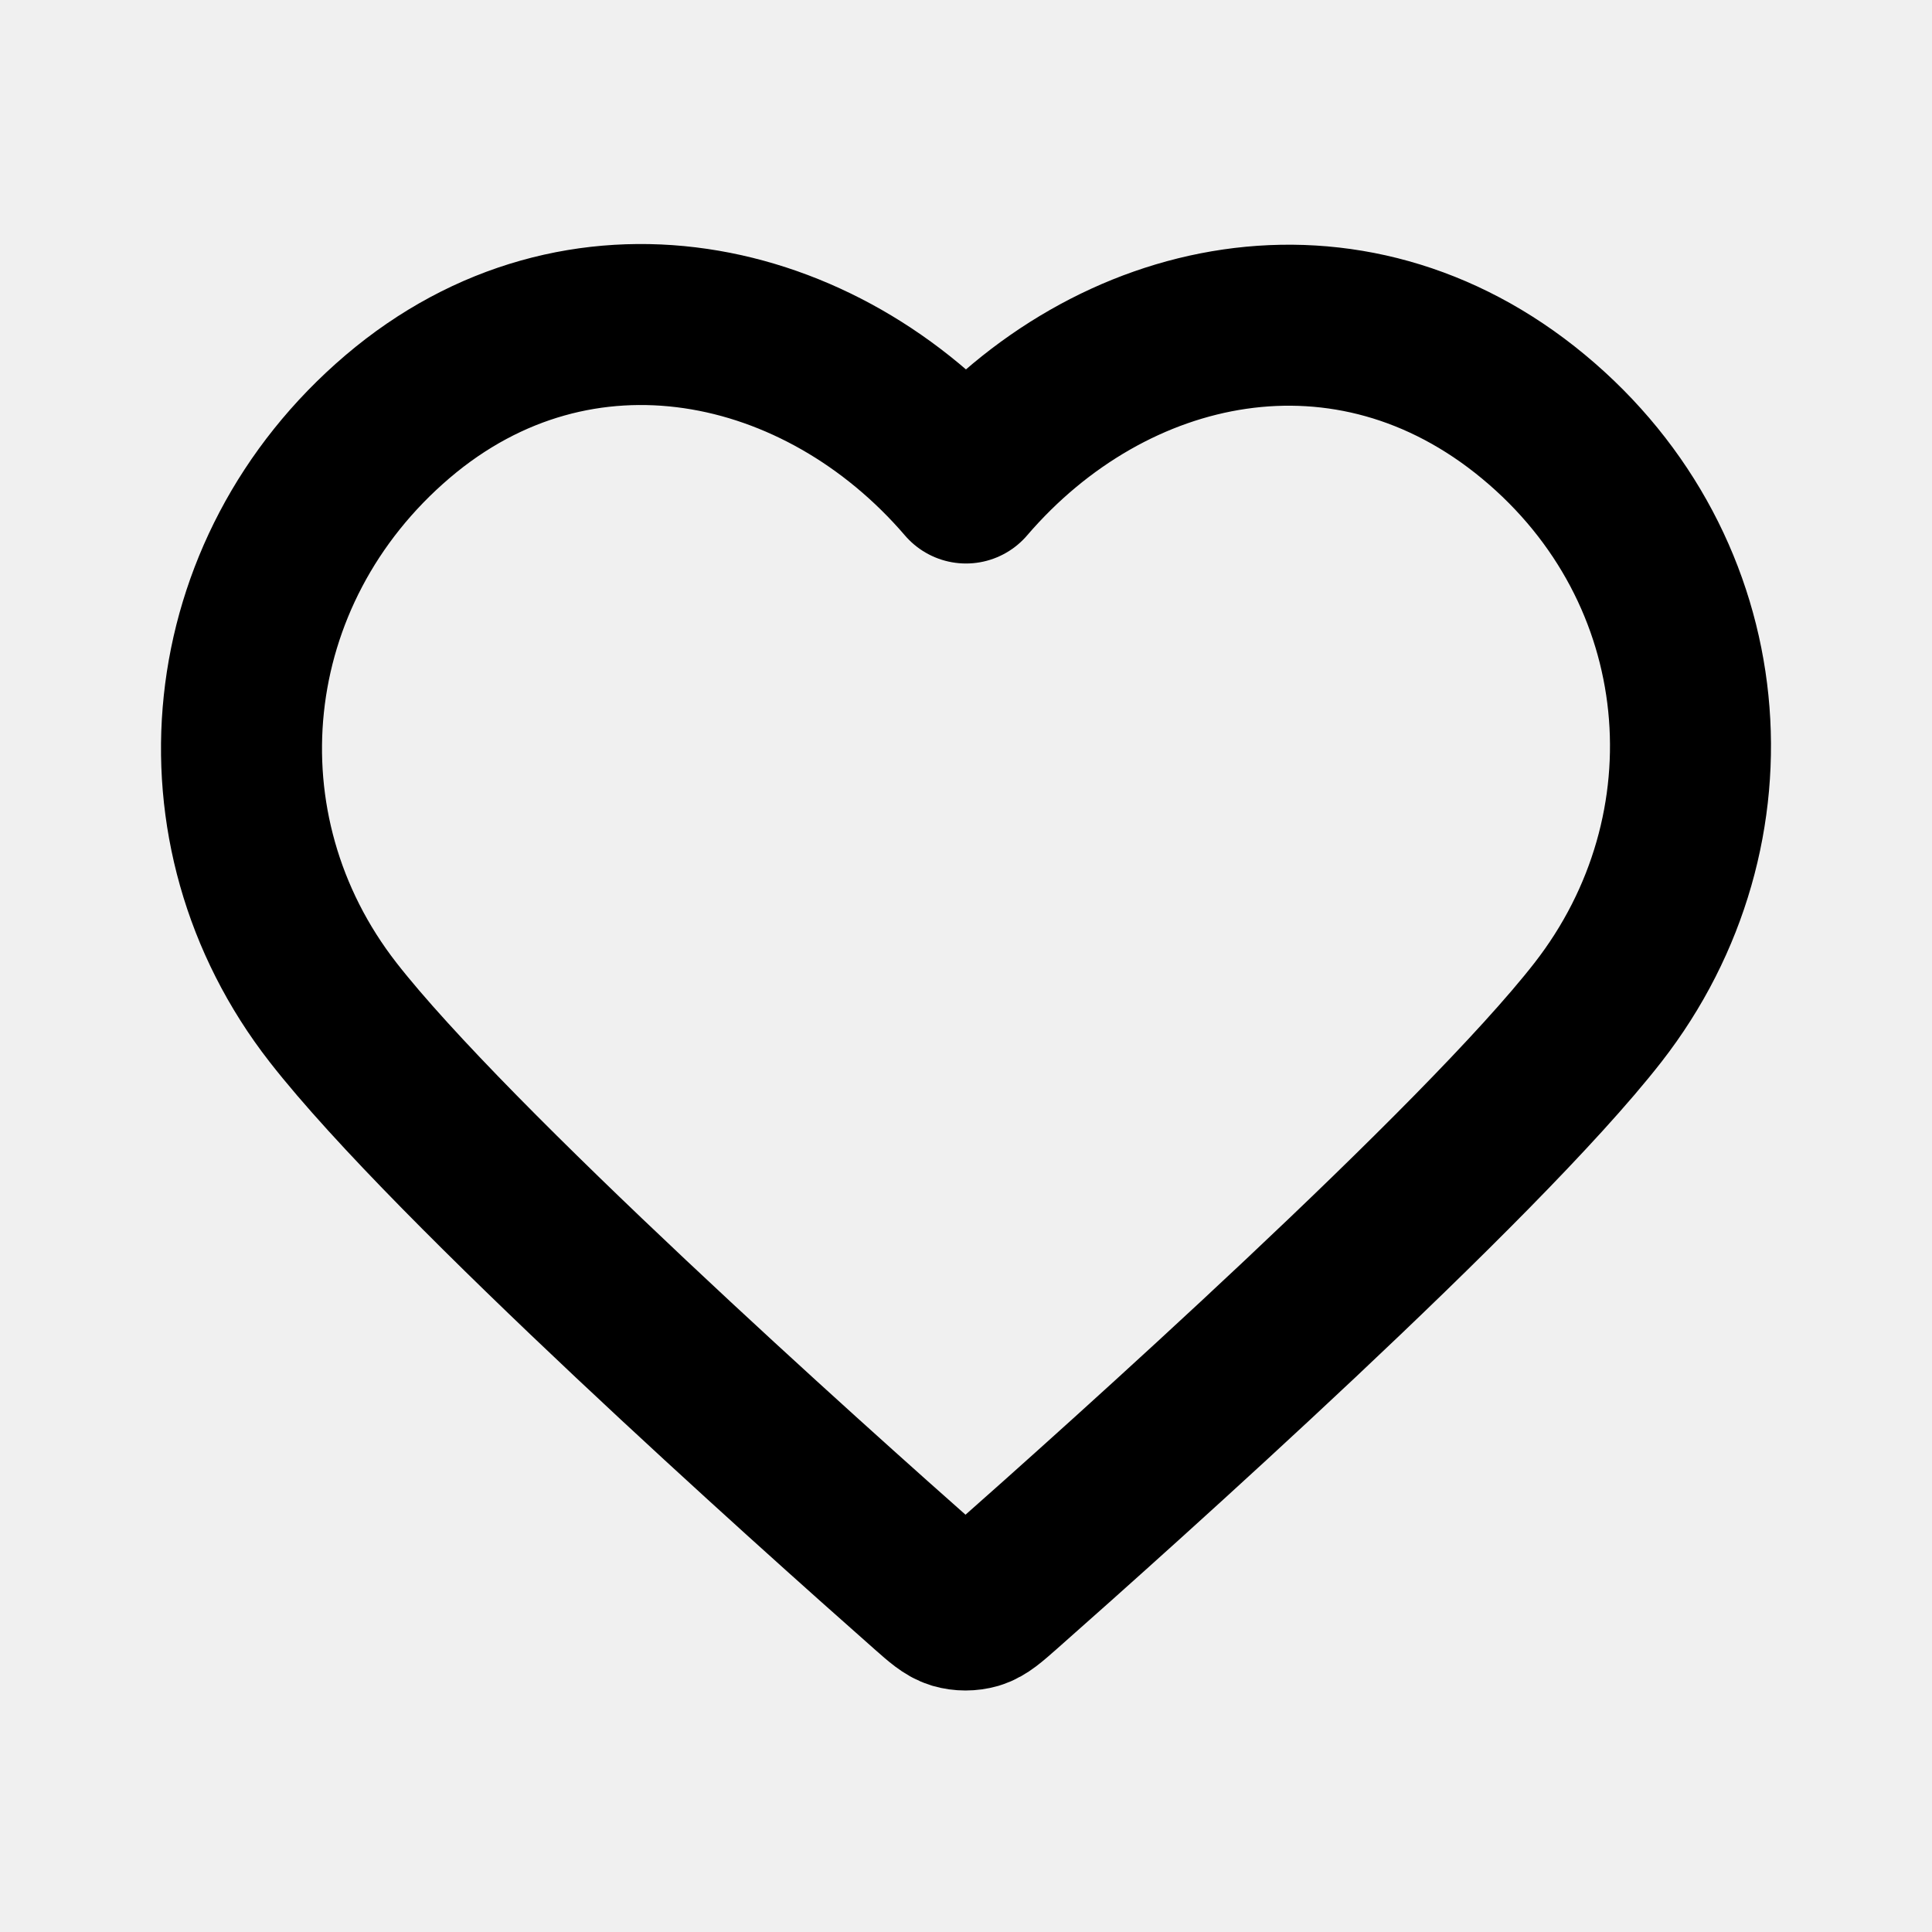
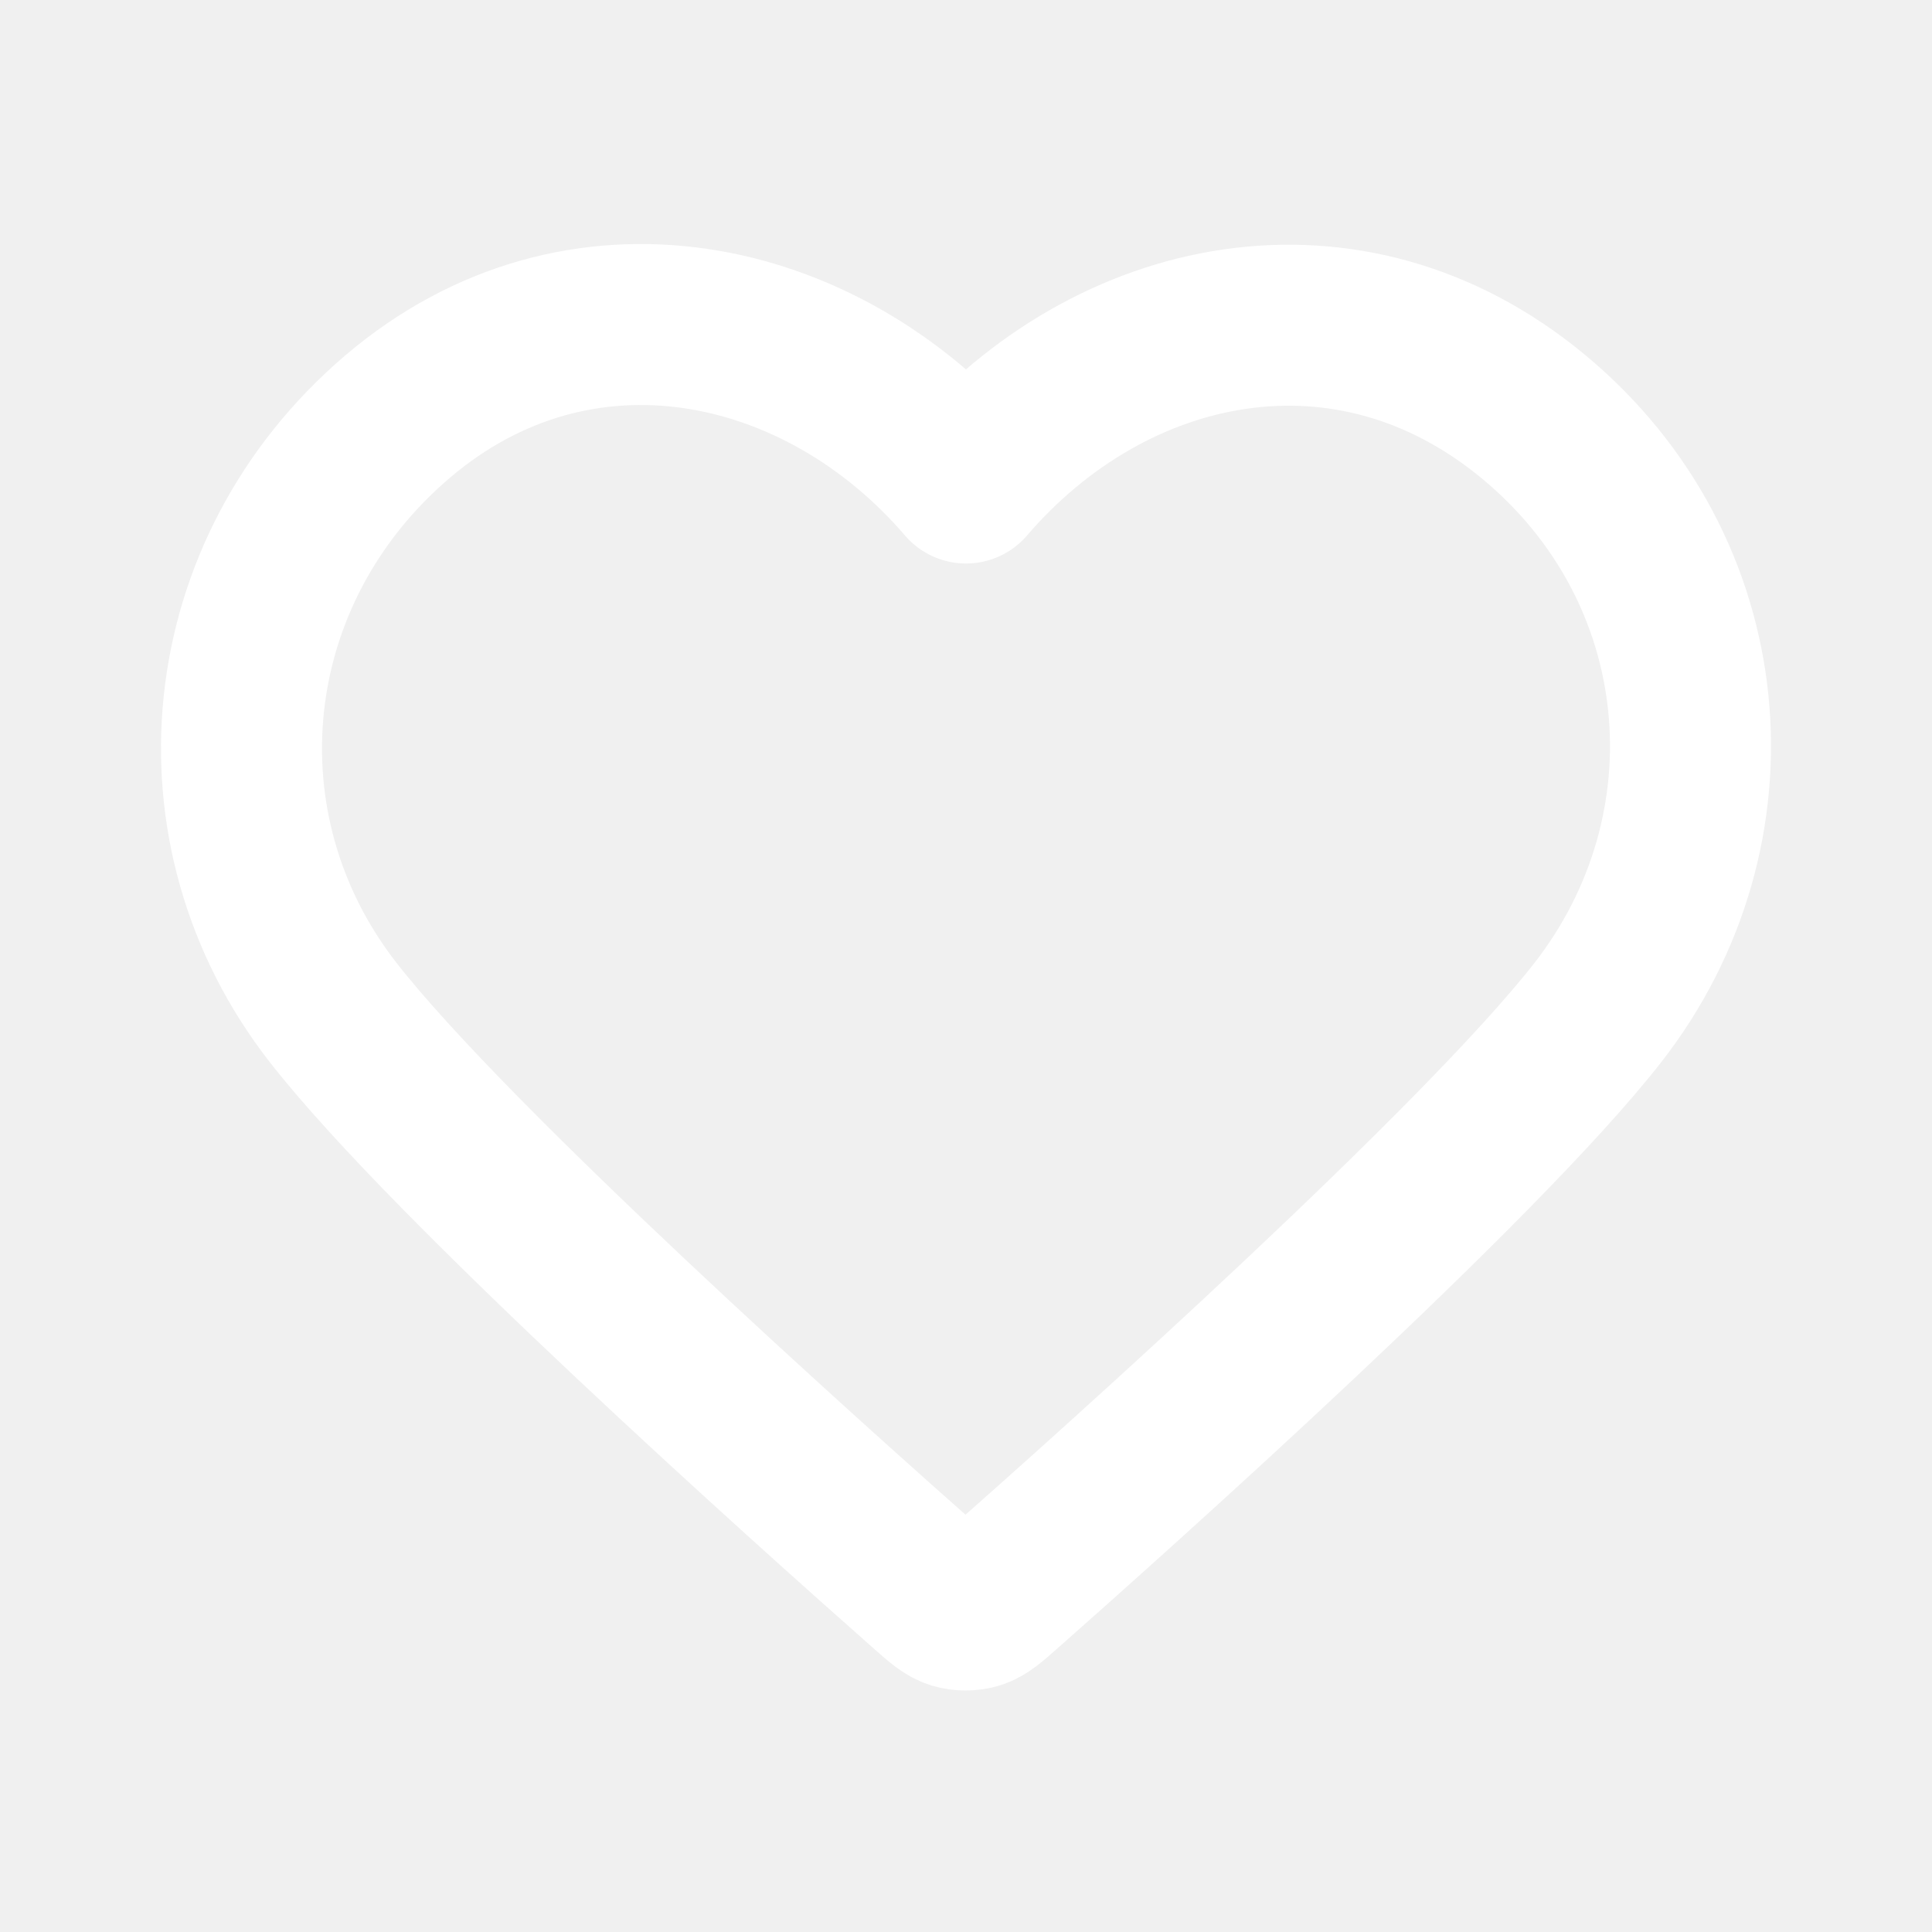
<svg xmlns="http://www.w3.org/2000/svg" width="800px" height="800px" viewBox="0 0 24 24" fill="none">
-   <path fill-rule="evenodd" clip-rule="evenodd" d="M12 6C10.201 3.903 7.194 3.255 4.939 5.175C2.685 7.096 2.367 10.306 4.138 12.577C5.61 14.465 10.065 18.448 11.525 19.737C11.688 19.881 11.77 19.953 11.865 19.982C11.948 20.006 12.039 20.006 12.123 19.982C12.218 19.953 12.299 19.881 12.463 19.737C13.923 18.448 18.378 14.465 19.85 12.577C21.62 10.306 21.342 7.075 19.048 5.175C16.755 3.275 13.799 3.903 12 6Z" stroke="#000000" stroke-width="2" stroke-linecap="round" stroke-linejoin="round" />
+   <path fill-rule="evenodd" clip-rule="evenodd" d="M12 6C10.201 3.903 7.194 3.255 4.939 5.175C2.685 7.096 2.367 10.306 4.138 12.577C5.61 14.465 10.065 18.448 11.525 19.737C11.688 19.881 11.77 19.953 11.865 19.982C11.948 20.006 12.039 20.006 12.123 19.982C12.218 19.953 12.299 19.881 12.463 19.737C13.923 18.448 18.378 14.465 19.85 12.577C21.62 10.306 21.342 7.075 19.048 5.175C16.755 3.275 13.799 3.903 12 6Z" stroke="#ffffff" stroke-width="2" stroke-linecap="round" stroke-linejoin="round" />
</svg>
